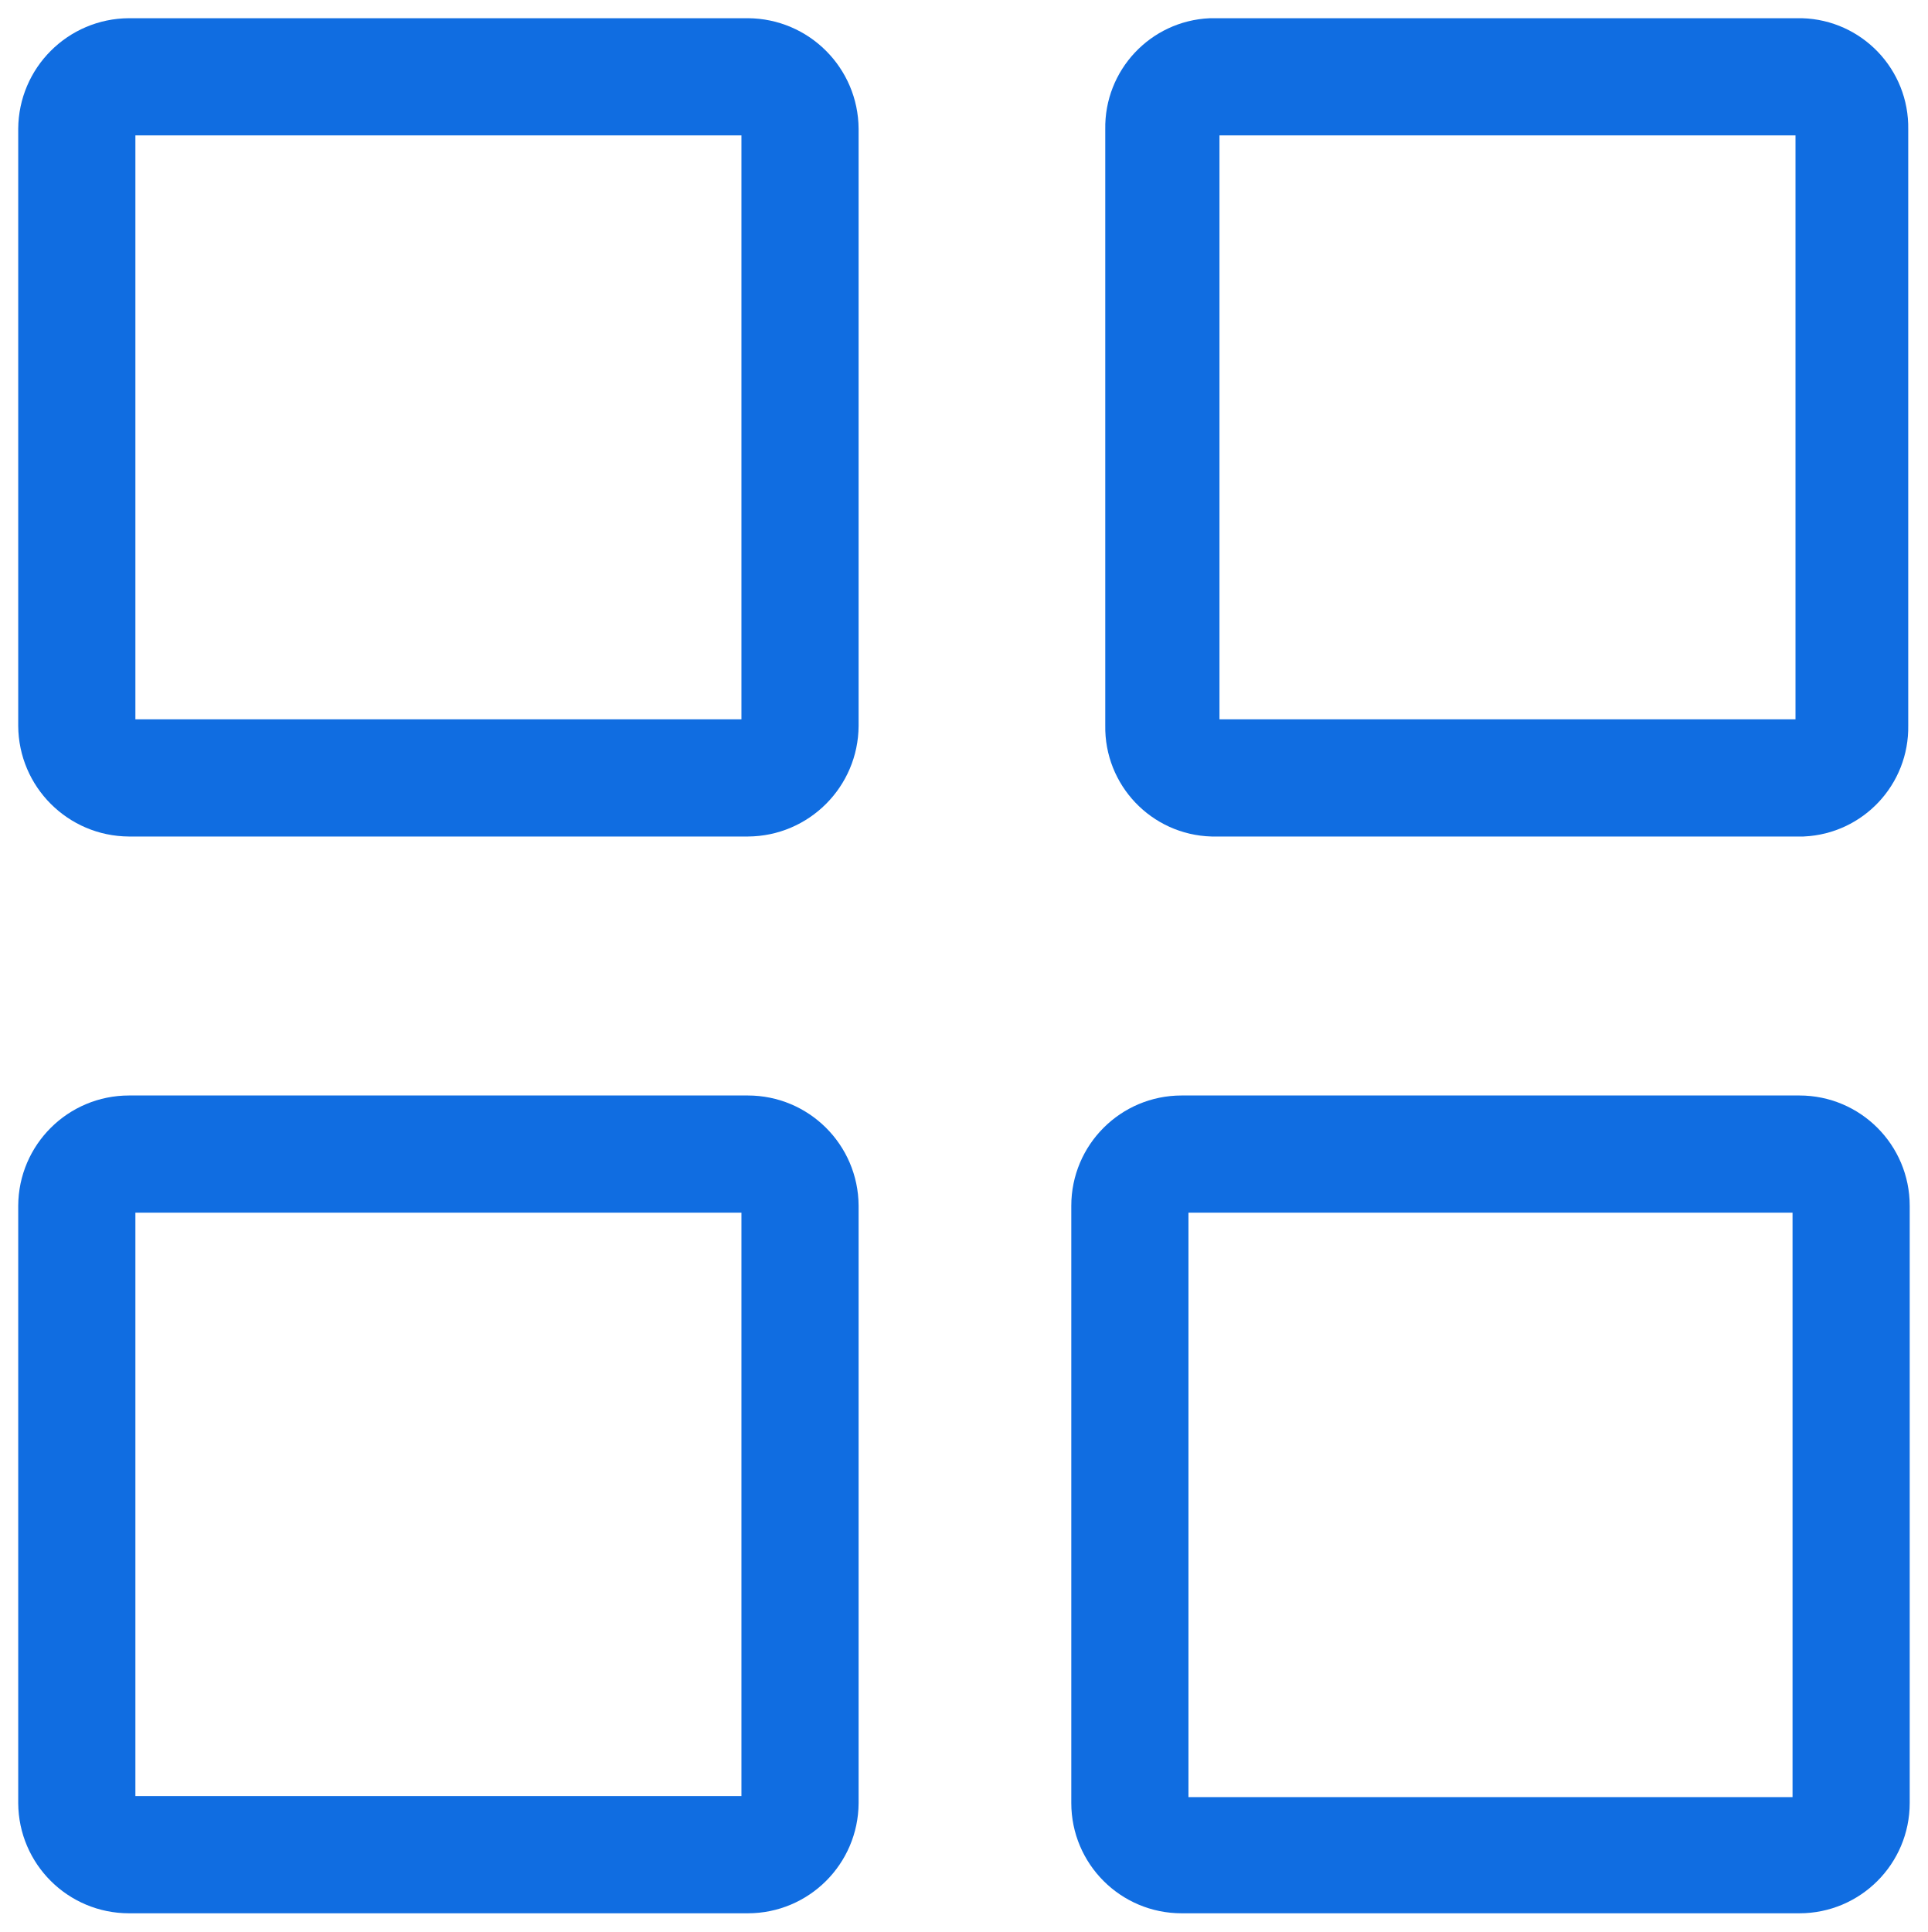
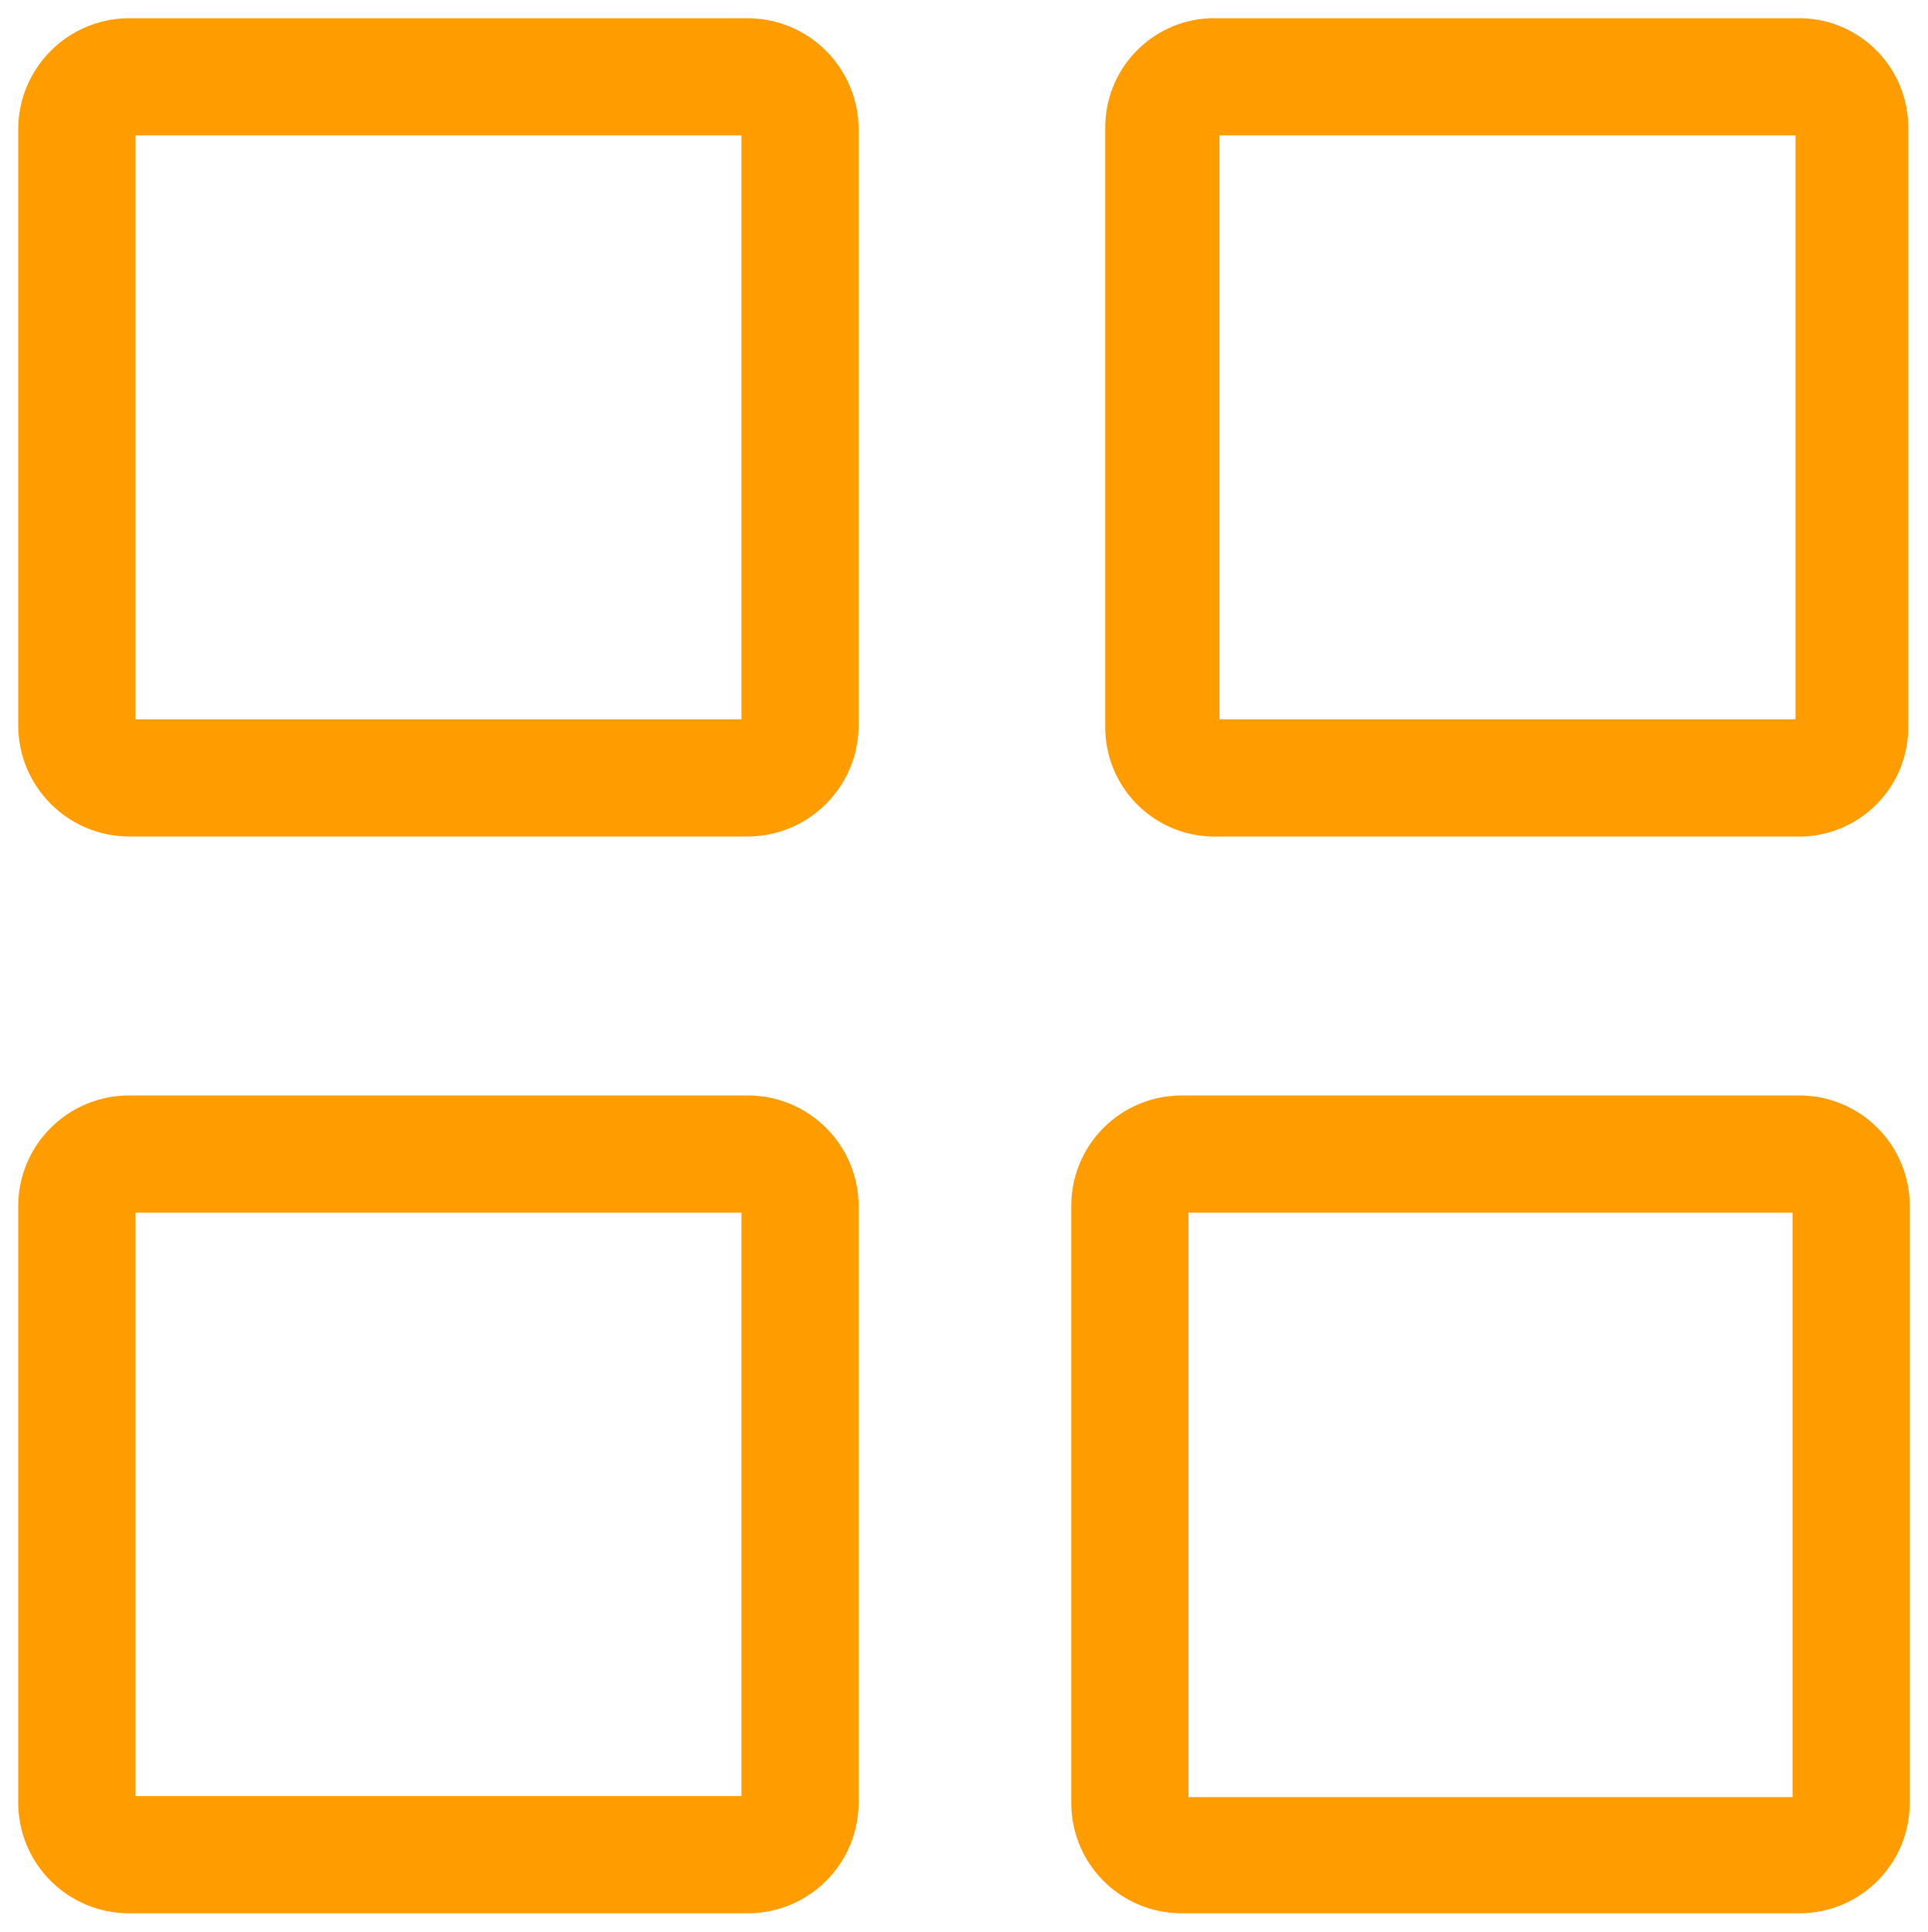
<svg xmlns="http://www.w3.org/2000/svg" id="Capa_1" data-name="Capa 1" viewBox="0 0 39.16 39.24">
  <defs>
-     <style>.cls-1{fill:#106de1;stroke:#106de1;stroke-miterlimit:10;}</style>
+     <style>.cls-1{fill:#FF9C00;stroke:#FF9C00;stroke-miterlimit:10;}</style>
  </defs>
  <path class="cls-1" d="M15.19,38.36H2.62A1.75,1.75,0,0,1,.87,36.62V24.49a1.75,1.75,0,0,1,1.75-1.74H15.19a1.75,1.75,0,0,1,1.75,1.74V36.62A1.75,1.75,0,0,1,15.19,38.36ZM2.62,24.13a.36.36,0,0,0-.37.36V36.62a.36.36,0,0,0,.37.36H15.19a.37.37,0,0,0,.37-.36V24.49a.37.37,0,0,0-.37-.36Z" />
  <path class="cls-1" d="M36.55,38.36H24a1.74,1.74,0,0,1-1.74-1.74V24.49A1.74,1.74,0,0,1,24,22.75H36.55a1.74,1.74,0,0,1,1.74,1.74V36.62A1.74,1.74,0,0,1,36.55,38.36ZM24,24.13a.36.36,0,0,0-.36.36V36.62A.36.36,0,0,0,24,37H36.55a.36.36,0,0,0,.36-.36V24.49a.36.36,0,0,0-.36-.36Z" />
  <path class="cls-1" d="M15.19,16.49H2.62A1.76,1.76,0,0,1,.87,14.74V2.62A1.76,1.76,0,0,1,2.62.87H15.19a1.76,1.76,0,0,1,1.75,1.75V14.74A1.76,1.76,0,0,1,15.19,16.49ZM2.62,2.25a.37.37,0,0,0-.37.37V14.74a.36.36,0,0,0,.37.37H15.19a.37.37,0,0,0,.37-.37V2.62a.38.38,0,0,0-.37-.37Z" />
  <path class="cls-1" d="M36.62,16.49h-12a1.72,1.72,0,0,1-1.67-1.75V2.62A1.72,1.72,0,0,1,24.59.87h12a1.72,1.72,0,0,1,1.67,1.75V14.74A1.72,1.72,0,0,1,36.62,16.49Zm-12-14.24a.36.36,0,0,0-.35.37V14.74a.35.35,0,0,0,.35.37h12a.35.35,0,0,0,.35-.37V2.62a.36.36,0,0,0-.35-.37Z" />
</svg>
